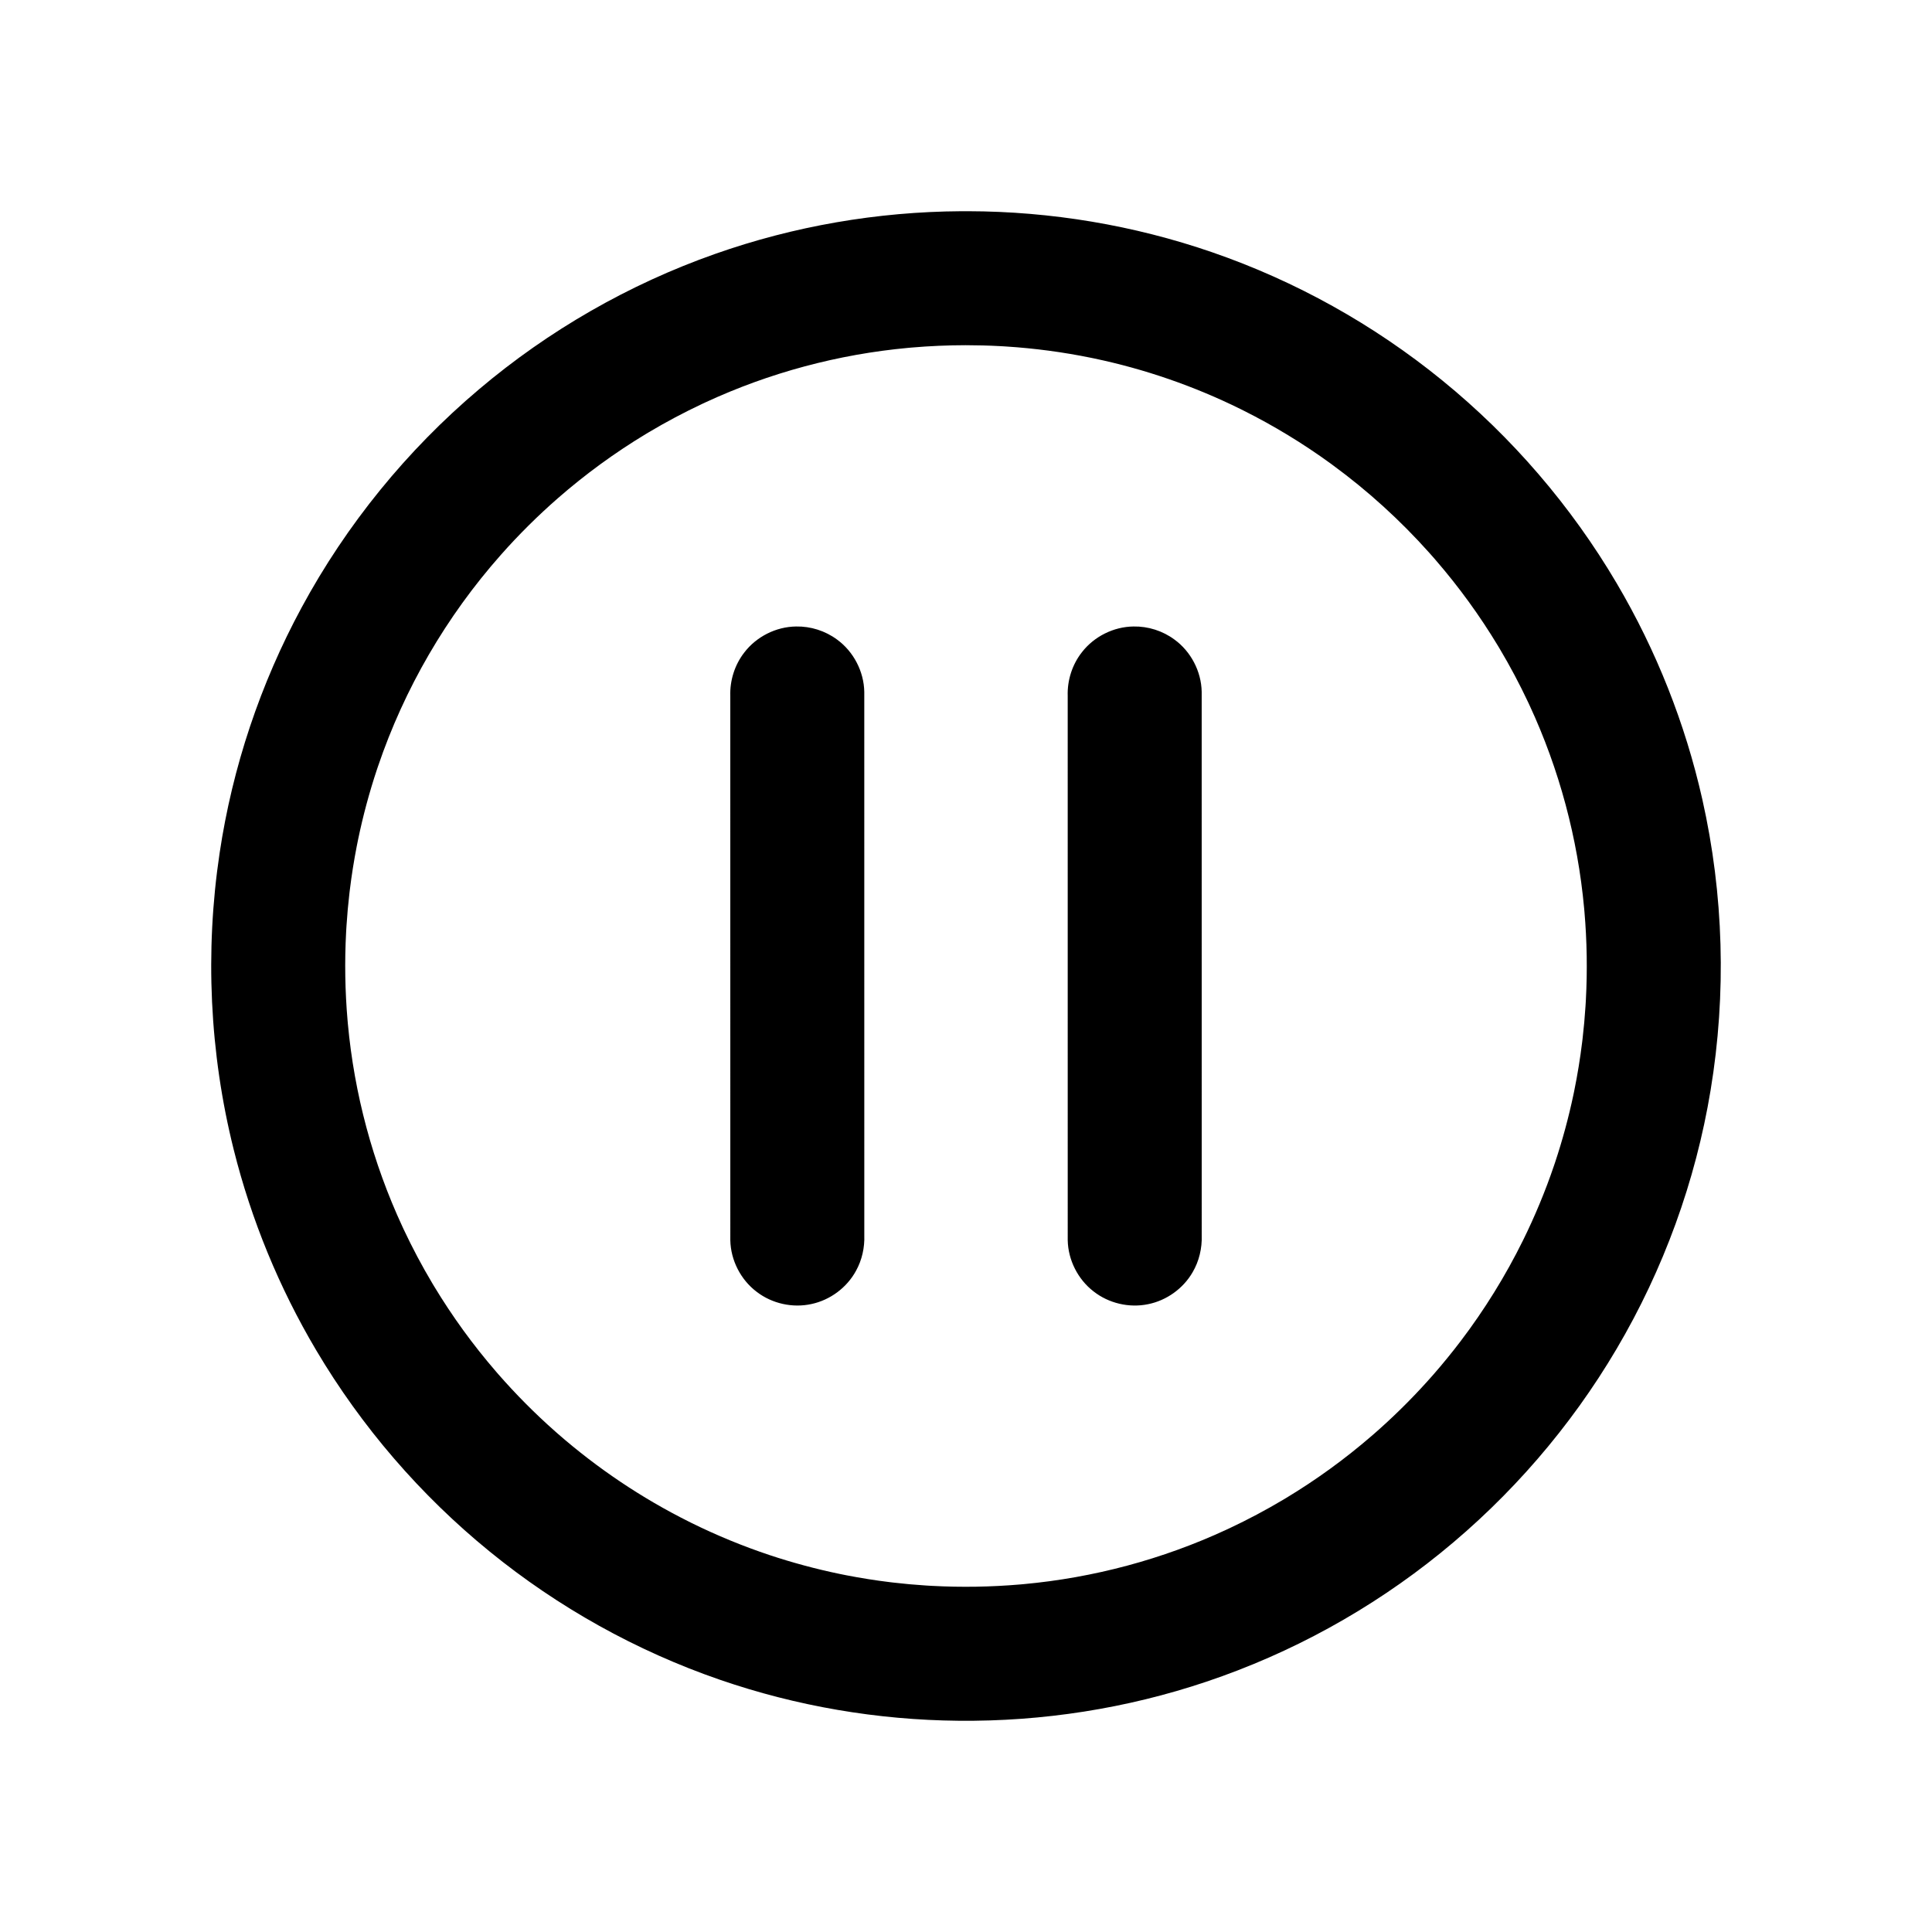
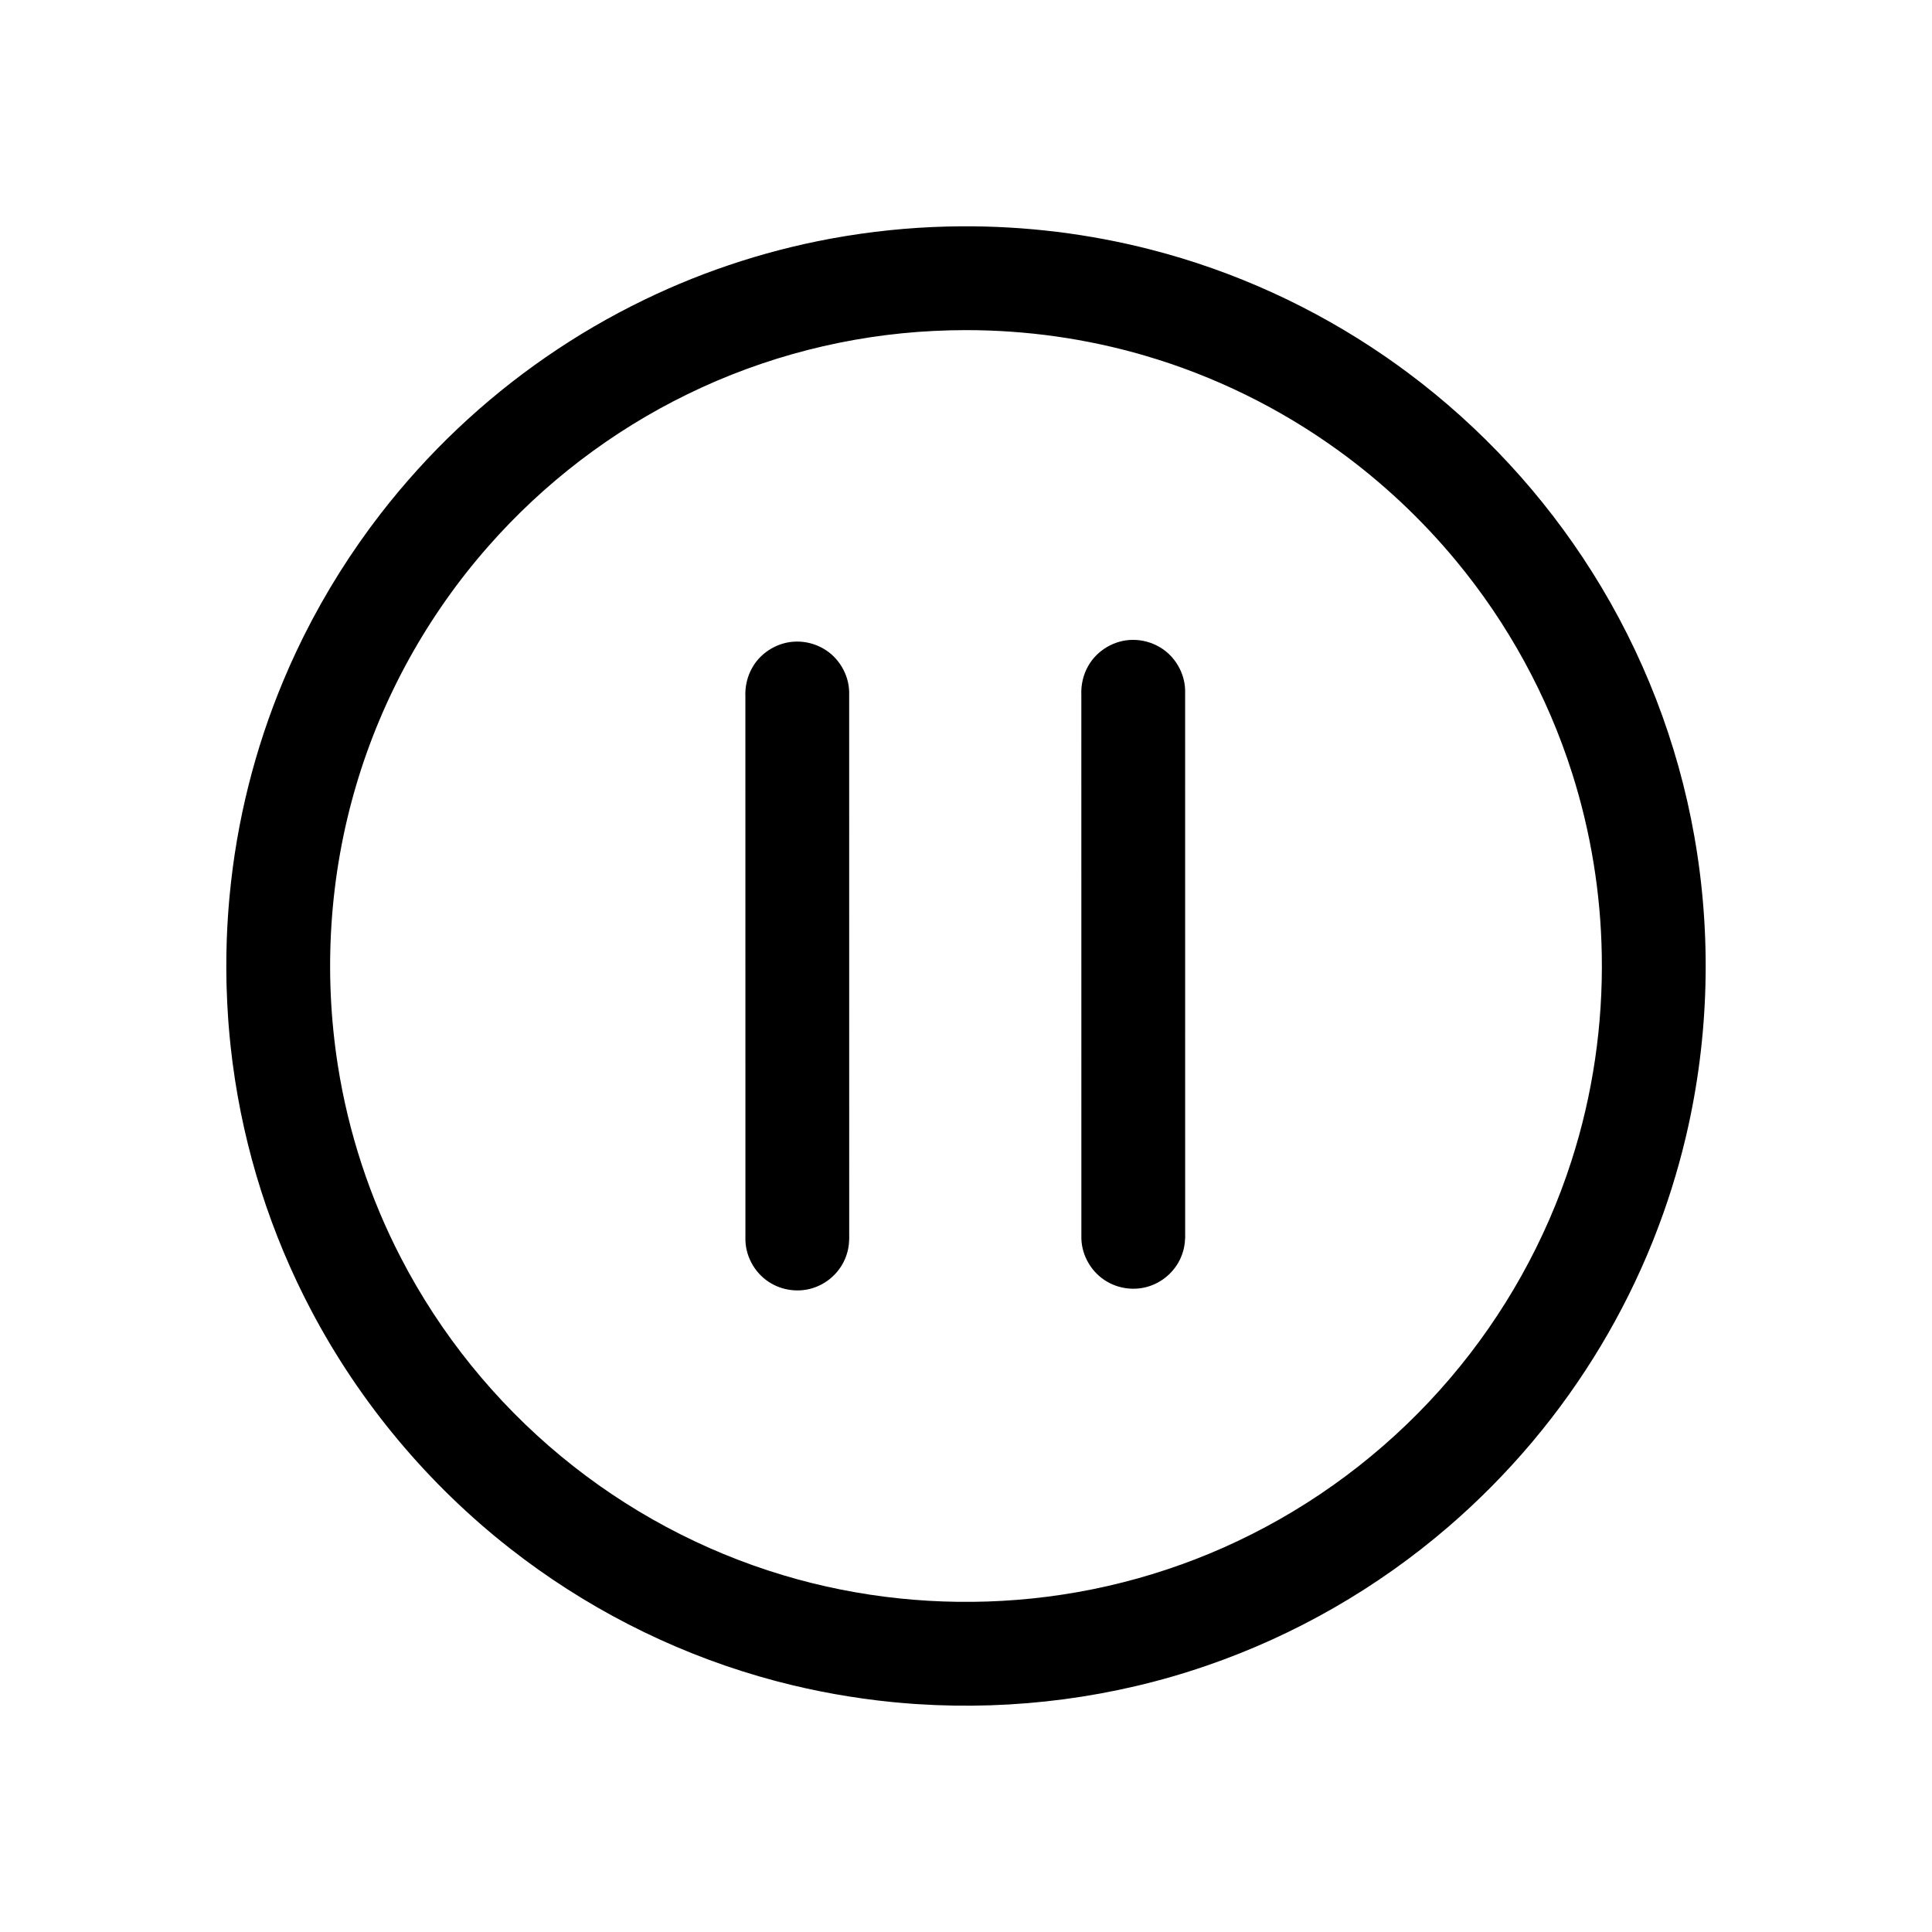
<svg xmlns="http://www.w3.org/2000/svg" t="1779626159130" class="icon" viewBox="0 0 1024 1024" version="1.1" p-id="37995" width="128" height="128" id="svg1">
  <defs id="defs1" />
-   <path id="path1" style="stroke-width:0.86" d="m 509.477,111.951 c -44.358,0.258 -88.681,7.882 -130.517,22.652 -45.618,16.071 -88.242,40.558 -125.153,71.808 -38.13,32.229 -70.191,71.623 -93.924,115.551 -21.882,40.428 -36.683,84.678 -43.476,130.145 -7.833,52.201 -5.352,105.954 7.456,157.171 9.315,37.316 24.098,73.256 43.709,106.341 24.055,40.614 55.347,76.92 91.954,106.718 36.278,29.565 77.774,52.72 122.025,67.964 40.608,14.009 83.496,21.333 126.446,21.734 44.575,0.455 89.237,-6.508 131.494,-20.729 44.894,-15.074 87.04,-38.26 123.85,-68.052 37.279,-30.124 69.112,-66.971 93.455,-108.26 24.883,-42.135 41.911,-88.898 49.862,-137.185 8.449,-51.041 6.974,-103.715 -4.403,-154.188 -9.054,-40.178 -24.412,-78.924 -45.332,-114.4 -24.133,-40.984 -55.635,-77.606 -92.526,-107.623 -36.26,-29.534 -77.729,-52.666 -121.948,-67.901 -41.519,-14.324 -85.42,-21.658 -129.335,-21.75 -1.213,-0.001 -2.425,0.002 -3.638,0.003 z m 2.51,71.018 c 5.986,0.014 11.973,0.156 17.951,0.482 0.386,0.019 1.199,0.068 1.748,0.098 0.564,0.03 0.985,0.063 1.65,0.104 15.13,0.964 30.193,2.977 45.047,6.013 0.306,0.061 1.11,0.23 1.614,0.335 26.798,5.625 52.877,14.649 77.429,26.77 0.193,0.103 1.072,0.537 1.53,0.768 16.138,8.061 31.601,17.467 46.199,28.064 0.182,0.141 0.966,0.71 1.38,1.017 18.545,13.605 35.648,29.168 50.969,46.321 0.15,0.165 0.794,0.898 1.135,1.282 0.444,0.502 0.888,1.004 1.331,1.507 0.127,0.156 0.782,0.908 1.114,1.294 12.222,14.131 23.23,29.311 32.882,45.307 0.161,0.262 0.616,1.03 0.89,1.487 5.512,9.246 10.563,18.766 15.141,28.507 0.123,0.257 0.506,1.089 0.728,1.566 15.718,33.869 25.515,70.46 28.912,107.64 0.052,0.552 0.094,1.075 0.152,1.727 1.339,15.516 1.59,31.126 0.758,46.678 -0.019,0.386 -0.068,1.199 -0.098,1.748 -0.03,0.564 -0.063,0.985 -0.104,1.65 -0.366,5.762 -0.885,11.514 -1.556,17.248 -0.032,0.29 -0.144,1.192 -0.207,1.717 -1.06,8.747 -2.49,17.449 -4.25,26.082 -0.061,0.306 -0.23,1.11 -0.335,1.614 -2.572,12.228 -5.845,24.306 -9.79,36.162 -0.061,0.189 -0.385,1.135 -0.548,1.616 -4.568,13.513 -10.252,27.136 -16.44,39.661 -9.275,18.815 -20.536,36.956 -33.077,53.438 -4.526,5.975 -9.585,12.141 -14.316,17.563 -8.985,10.264 -18.595,19.981 -28.77,29.068 -0.165,0.15 -0.898,0.794 -1.282,1.135 -0.502,0.444 -1.004,0.888 -1.507,1.331 -0.156,0.127 -0.908,0.783 -1.294,1.114 -14.131,12.222 -29.31,23.231 -45.308,32.882 -0.262,0.161 -1.03,0.616 -1.487,0.89 -9.246,5.512 -18.766,10.563 -28.507,15.141 -0.257,0.123 -1.089,0.506 -1.566,0.728 -33.869,15.718 -70.459,25.516 -107.64,28.912 -0.552,0.052 -1.075,0.094 -1.727,0.152 -15.516,1.339 -31.126,1.59 -46.678,0.758 -0.386,-0.019 -1.199,-0.068 -1.748,-0.098 -0.564,-0.03 -0.985,-0.063 -1.65,-0.104 -5.762,-0.367 -11.514,-0.883 -17.248,-1.556 -0.29,-0.032 -1.192,-0.144 -1.717,-0.207 -7.784,-0.944 -15.532,-2.181 -23.229,-3.678 -0.292,-0.063 -1.177,-0.236 -1.697,-0.341 -0.678,-0.137 -1.102,-0.216 -1.686,-0.34 -12.543,-2.579 -25.4,-6.066 -37.253,-10.017 -14.118,-4.714 -27.911,-10.398 -41.261,-16.98 -0.193,-0.103 -1.072,-0.537 -1.53,-0.768 -25.02,-12.495 -48.414,-28.227 -69.472,-46.627 -0.161,-0.138 -0.898,-0.794 -1.282,-1.132 -10.732,-9.473 -20.837,-19.654 -30.259,-30.431 -0.135,-0.164 -0.783,-0.908 -1.116,-1.296 -12.223,-14.131 -23.23,-29.311 -32.882,-45.308 -0.161,-0.262 -0.616,-1.03 -0.89,-1.487 -5.514,-9.245 -10.562,-18.766 -15.141,-28.507 -0.123,-0.257 -0.506,-1.089 -0.728,-1.566 -15.704,-33.839 -25.499,-70.394 -28.903,-107.54 -0.057,-0.592 -0.092,-1.05 -0.152,-1.724 -1.346,-15.551 -1.601,-31.195 -0.767,-46.781 0.019,-0.386 0.068,-1.199 0.098,-1.748 0.03,-0.564 0.063,-0.985 0.104,-1.65 0.367,-5.762 0.883,-11.514 1.556,-17.248 0.032,-0.29 0.144,-1.192 0.207,-1.717 0.944,-7.784 2.181,-15.532 3.678,-23.229 0.063,-0.292 0.236,-1.177 0.341,-1.697 0.137,-0.678 0.216,-1.102 0.34,-1.686 2.607,-12.597 5.953,-25.041 10.016,-37.247 0.061,-0.189 0.385,-1.135 0.548,-1.616 13.972,-41.22 36.289,-79.574 65.149,-112.148 9.37,-10.623 19.804,-20.935 30.25,-30.051 14.503,-12.658 30.11,-24.051 46.594,-33.993 0.262,-0.161 1.03,-0.616 1.487,-0.89 9.245,-5.514 18.766,-10.562 28.507,-15.141 0.257,-0.123 1.089,-0.506 1.566,-0.728 33.838,-15.705 70.394,-25.498 107.54,-28.903 0.592,-0.057 1.05,-0.092 1.724,-0.152 9.587,-0.827 19.207,-1.246 28.83,-1.249 z m -90.033,149.084 c -10.646,0.117 -21.077,5.385 -27.52,13.857 -5.026,6.488 -7.63,14.755 -7.363,22.948 0.004,96.172 -0.009,192.344 0.013,288.516 0.21,10.619 5.538,20.982 14.03,27.356 8.103,6.214 18.966,8.631 28.94,6.436 9.928,-2.099 18.799,-8.686 23.646,-17.607 3.177,-5.719 4.631,-12.325 4.397,-18.849 -0.002,-96.002 0.011,-192.004 -0.011,-288.005 -0.187,-10.829 -5.705,-21.405 -14.476,-27.759 -6.203,-4.589 -13.942,-7.046 -21.656,-6.893 z m 178.832,0 c -10.535,0.117 -20.862,5.275 -27.317,13.597 -5.158,6.529 -7.839,14.913 -7.564,23.22 0.002,96.168 -0.011,192.337 0.011,288.505 0.211,10.473 5.39,20.702 13.687,27.091 8.033,6.323 18.881,8.864 28.89,6.785 9.813,-1.962 18.645,-8.293 23.636,-16.97 3.42,-5.853 5.037,-12.691 4.802,-19.454 -0.004,-96.066 0.009,-192.133 -0.013,-288.2 -0.215,-10.802 -5.724,-21.344 -14.476,-27.681 -6.203,-4.589 -13.943,-7.045 -21.656,-6.893 z" />
+   <path id="path1-8" style="display:inline;stroke-width:0.86" d="m 600.219,339.15 c -9.449,0.063 -18.648,5.441 -23.34,13.645 -2.754,4.708 -4.002,10.227 -3.746,15.662 5.5e-4,96.033 -0.01,192.067 0.019,288.1 0.27,9.29 5.653,18.233 13.739,22.817 7.225,4.187 16.387,4.878 24.112,1.658 7.359,-2.987 13.324,-9.267 15.755,-16.848 1.212,-3.59 1.542,-7.408 1.4,-11.177 -0.002,-95.754 0.007,-191.508 -0.018,-287.261 -0.226,-9.185 -5.46,-18.054 -13.383,-22.706 -4.366,-2.599 -9.456,-3.971 -14.538,-3.891 z" />
+   <path id="path1" style="stroke-width:0.86" d="m 509.562,119.951 c -20.408,0.119 -40.805,1.831 -60.949,5.1 -0.22,0.034 -1.182,0.198 -1.689,0.283 -36.548,6.086 -72.213,17.436 -105.552,33.6 -36.198,17.523 -69.666,40.661 -98.859,68.322 -14.624,13.816 -28.465,29.165 -40.597,44.821 -15.698,20.255 -29.406,42.047 -40.863,64.969 -0.1,0.215 -0.53,1.076 -0.757,1.54 -2.249,4.531 -4.387,9.116 -6.46,13.729 -0.094,0.226 -0.483,1.098 -0.69,1.573 -15.871,35.94 -26.248,74.296 -30.663,113.336 -0.298,2.585 -0.558,5.175 -0.807,7.765 -0.035,0.351 -0.108,1.196 -0.158,1.736 -0.597,6.667 -1.019,13.35 -1.281,20.039 -0.008,0.353 -0.041,1.2 -0.059,1.742 -0.071,1.99 -0.13,4.221 -0.166,6.327 -0.01,0.643 -0.027,1.384 -0.03,1.879 -0.065,4.766 -0.038,9.534 0.066,14.3 0.013,0.379 0.031,1.2 0.046,1.749 0.158,5.884 0.451,11.763 0.868,17.634 0.033,0.403 0.09,1.197 0.132,1.75 0.045,0.632 0.076,1.018 0.134,1.711 0.074,0.939 0.133,1.6 0.214,2.521 0.085,0.985 0.148,1.72 0.243,2.72 0.063,0.696 0.098,1.044 0.166,1.709 0.077,0.757 0.145,1.472 0.213,2.119 0.065,0.601 0.154,1.482 0.203,1.913 0.266,2.425 0.55,4.849 0.857,7.27 0.062,0.441 0.165,1.257 0.242,1.841 6.015,45.706 20.265,90.305 41.824,131.051 25.708,48.662 61.802,91.786 105.127,125.718 39.096,30.664 84.062,53.841 131.778,67.721 2.826,0.827 5.665,1.61 8.509,2.376 0.258,0.063 1.161,0.303 1.667,0.434 19.803,5.198 40.019,8.808 60.389,10.857 0.242,0.018 1.194,0.113 1.71,0.161 3.527,0.344 6.635,0.586 10.087,0.838 0.244,0.019 1.197,0.078 1.714,0.112 51.761,3.384 104.21,-3.448 153.269,-20.346 46.866,-16.084 90.587,-41.225 128.126,-73.559 15.887,-13.66 30.663,-28.607 44.188,-44.609 0.135,-0.171 0.768,-0.921 1.095,-1.315 26.279,-31.375 47.601,-66.895 62.899,-104.856 0.074,-0.202 0.441,-1.115 0.628,-1.591 7.001,-17.566 12.709,-35.646 17.087,-54.042 0.049,-0.198 0.271,-1.167 0.386,-1.664 12.031,-51.716 13.424,-105.87 4.156,-158.148 -8.736,-49.509 -27.235,-97.261 -54.059,-139.777 -25.721,-40.844 -59.035,-76.883 -97.729,-105.738 -3.601,-2.682 -7.246,-5.305 -10.933,-7.867 -0.201,-0.142 -0.989,-0.679 -1.416,-0.973 -37.605,-25.866 -79.756,-45.127 -123.976,-56.457 -32.728,-8.408 -66.542,-12.537 -100.331,-12.321 z m 2.432,55.018 c 31.947,0.001 63.903,4.483 94.571,13.451 36.875,10.741 71.845,27.93 102.944,50.462 23.059,16.714 44.002,36.344 62.169,58.276 27.506,33.177 48.593,71.671 61.611,112.76 9.861,31.04 15.134,63.52 15.684,96.082 0.665,37.012 -4.735,74.14 -16.095,109.379 -13.545,42.115 -35.56,81.468 -64.271,115.119 -29.138,34.208 -65.146,62.551 -105.301,82.732 -38.628,19.485 -81.079,31.327 -124.207,34.721 -41.629,3.316 -83.885,-1.025 -123.896,-13.031 C 372.175,822.068 331.824,800.402 297.249,771.756 262.377,742.91 233.355,707.01 212.559,666.81 196.025,634.953 184.699,600.412 179.108,564.96 c -7.783,-49.416 -4.586,-100.57 9.614,-148.554 13.772,-46.749 37.947,-90.376 70.164,-126.935 29.404,-33.449 65.471,-61.028 105.512,-80.538 40.646,-19.884 85.374,-31.334 130.565,-33.531 5.672,-0.289 11.352,-0.422 17.031,-0.434 z m -89.838,165.082 c -9.436,0.063 -18.62,5.427 -23.319,13.61 -2.768,4.715 -4.019,10.249 -3.767,15.697 0.002,96.022 -0.007,192.045 0.02,288.067 0.254,9.278 5.617,18.217 13.679,22.816 7.4,4.32 16.857,4.947 24.708,1.463 7.268,-3.12 13.08,-9.491 15.366,-17.081 1.102,-3.454 1.383,-7.105 1.252,-10.712 4e-5,-95.762 0.009,-191.525 -0.018,-287.287 -0.235,-9.332 -5.649,-18.33 -13.781,-22.914 -4.277,-2.45 -9.21,-3.737 -14.14,-3.66 z m 178.787,0.002 c -0.315,0.003 0.188,-0.005 0,0 z m 1.201,0.002 c -0.236,-9.6e-4 -0.225,-0.008 0,0 z m 0.549,0.019 c -0.234,-0.008 -0.228,-0.013 0,0 z m 0.551,0.031 c -0.18,-0.008 -0.438,-0.031 0,0 z m -3.895,0.01 c -0.301,0.02 0.427,-0.033 0,0 z m -0.701,0.06 c -0.398,0.037 0.337,-0.036 0,0 z m 5.797,0.035 c -0.367,-0.031 -0.488,-0.055 0,0 z m 1.102,0.146 c -0.339,-0.042 -0.488,-0.077 0,0 z m -8.432,0.016 c -0.378,0.056 0.411,-0.068 0,0 z m -0.717,0.123 c -0.396,0.072 0.355,-0.069 0,0 z m 10.248,0.053 c -0.36,-0.059 -0.423,-0.083 0,0 z m 1.1,0.238 c -0.341,-0.072 -0.452,-0.109 0,0 z m 1.092,0.281 c -0.378,-0.097 -0.441,-0.124 0,0 z m 1.072,0.324 c -0.351,-0.104 -0.451,-0.148 0,0 z m -17.234,0.082 c -0.295,0.097 0.394,-0.136 0,0 z m 18.291,0.285 c -0.347,-0.122 -0.417,-0.154 0,0 z m 1.053,0.412 c -0.354,-0.138 -0.447,-0.186 0,0 z m 1.016,0.449 c -0.308,-0.135 -0.38,-0.178 0,0 z m -23.203,-0.006 c -0.267,0.121 0.361,-0.171 0,0 z m -0.676,0.324 c -0.35,0.17 0.39,-0.199 0,0 z m 24.9,0.18 c -0.309,-0.151 -0.459,-0.238 0,0 z m 0.973,0.527 c -0.263,-0.139 -0.337,-0.191 0,0 z m -28.523,0.799 c -0.321,0.202 0.306,-0.201 0,0 z m 30.346,0.34 c -0.207,-0.14 -0.166,-0.116 0,0 z m -30.984,0.084 c -0.299,0.2 0.281,-0.195 0,0 z m -1.232,0.889 c -0.319,0.239 0.261,-0.205 0,0 z m 33.82,0.197 c -0.185,-0.138 -0.217,-0.172 0,0 z m 0.609,0.488 c -0.205,-0.161 -0.308,-0.257 0,0 z m -35.666,0.322 c -0.138,0.112 0.302,-0.265 0,0 z m 36.242,0.172 c -0.186,-0.158 -0.252,-0.224 0,0 z m -36.793,0.312 c -0.26,0.231 0.329,-0.304 0,0 z m -1.057,1.018 c -0.291,0.29 0.211,-0.219 0,0 z m 39.529,0.285 c -0.163,-0.16 -0.254,-0.263 0,0 z m -40.064,0.275 c -0.258,0.274 0.241,-0.263 0,0 z m 40.594,0.299 c -0.185,-0.199 -0.245,-0.276 0,0 z m -41.098,0.26 c -0.259,0.292 0.231,-0.266 0,0 z m 42.584,1.547 c -0.143,-0.183 -0.167,-0.223 0,0 z m 0.459,0.627 c -0.143,-0.192 -0.18,-0.256 0,0 z m 0.871,1.303 c -0.12,-0.186 -0.171,-0.276 0,0 z m -47.242,1.227 c -0.181,0.319 0.186,-0.336 0,0 z m -0.838,1.629 c -0.1,0.206 0.163,-0.35 0,0 z m 49.939,0.613 c -0.097,-0.207 -0.126,-0.285 0,0 z m -50.174,-0.105 c -0.139,0.304 0.108,-0.245 0,0 z m 50.492,0.838 c -0.1,-0.223 -0.107,-0.265 0,0 z m -51.197,0.885 c -0.095,0.245 0.136,-0.373 0,0 z m 51.762,0.588 c -0.081,-0.212 -0.133,-0.367 0,0 z m -51.941,-0.09 c -0.111,0.31 0.051,-0.153 0,0 z m -0.385,1.182 c -0.104,0.335 0.087,-0.298 0,0 z m 52.801,0.396 c -0.072,-0.231 -0.077,-0.272 0,0 z m 0.203,0.746 c -0.062,-0.224 -0.071,-0.278 0,0 z m 0.184,0.76 c -0.058,-0.228 -0.063,-0.282 0,0 z m -53.787,0.443 c -0.075,0.346 0.059,-0.289 0,0 z m -0.113,0.58 c -0.062,0.317 0.029,-0.17 0,0 z m 54.203,0.512 c -0.041,-0.204 -0.067,-0.389 0,0 z m -54.311,0.1 c -0.057,0.326 0.03,-0.199 0,0 z m 54.426,0.668 c -0.037,-0.237 -0.038,-0.284 0,0 z m 0.094,0.77 c -0.03,-0.246 -0.041,-0.394 0,0 z m 0.068,0.758 c -0.021,-0.236 -0.026,-0.365 0,0 z m -54.883,0.24 c -0.026,0.292 0.025,-0.356 0,0 z m 54.953,1.303 c -0.009,-0.28 -0.002,-0.401 0,0 z m -55.02,-0.09 c -0.012,0.296 0.01,-0.345 0,0 z m -0.014,0.592 c -0.005,0.312 0.002,-0.334 0,0 z m 0,0.59 c 0.002,0.331 -0.005,-0.306 0,0 z m 55.066,288.232 c -0.007,-0.21 -9.4e-4,-0.456 0,0 z m -0.021,1.012 c 0.005,-0.308 0.017,-0.39 0,0 z m -55.016,-0.021 c 0.005,0.492 -0.01,-0.383 0,0 z m 0.025,0.768 c 0.014,0.31 -0.025,-0.448 0,0 z m 54.936,0.238 c 0.015,-0.266 0.031,-0.403 0,0 z m -54.889,0.453 c 0.025,0.369 -0.025,-0.272 0,0 z m 54.801,0.539 c 0.025,-0.306 0.042,-0.38 0,0 z m -54.732,0.223 c 0.043,0.414 -0.043,-0.383 0,0 z m 54.609,0.77 c 0.035,-0.305 0.056,-0.378 0,0 z m -54.404,0.719 c 0.06,0.382 -0.057,-0.328 0,0 z m 54.248,0.264 c 0.045,-0.3 0.069,-0.378 0,0 z m -54.109,0.5 c 0.064,0.349 -0.087,-0.427 0,0 z m 53.92,0.475 c 0.056,-0.287 0.066,-0.32 0,0 z m -0.225,0.969 c 0.073,-0.321 0.093,-0.37 0,0 z m -53.158,0.787 c 0.06,0.221 -0.119,-0.404 0,0 z m 52.902,0.166 c 0.077,-0.298 0.109,-0.371 0,0 z m -52.711,0.473 c 0.257,0.824 -0.097,-0.298 0,0 z m 52.422,0.473 c 0.1,-0.324 0.119,-0.365 0,0 z m -52.164,0.309 c 0.116,0.349 -0.137,-0.387 0,0 z m 51.844,0.615 c 0.092,-0.269 0.143,-0.383 0,0 z m -51.586,0.1 c 0.124,0.344 -0.15,-0.387 0,0 z m 51.232,0.818 c 0.099,-0.26 0.153,-0.37 0,0 z m -50.967,-0.137 c 0.141,0.353 -0.124,-0.298 0,0 z m 50.578,1.051 c 0.126,-0.301 0.141,-0.317 0,0 z m -49.945,0.389 c 0.132,0.287 -0.181,-0.377 0,0 z m 49.529,0.488 c 0.13,-0.273 0.185,-0.371 0,0 z m -0.447,0.865 c 0.16,-0.315 0.187,-0.341 0,0 z m -48.041,0.637 c 0.183,0.325 -0.158,-0.269 0,0 z m 47.562,0.207 c 0.104,-0.191 0.14,-0.236 0,0 z m -0.371,0.617 c 0.099,-0.17 0.173,-0.282 0,0 z m -45.949,1.145 c 0.182,0.271 -0.24,-0.343 0,0 z m 0.412,0.582 c 0.228,0.317 -0.18,-0.243 0,0 z m 0.465,0.617 c 0.224,0.295 -0.212,-0.27 0,0 z m 0.48,0.604 c 0.233,0.289 -0.25,-0.301 0,0 z m 42.027,0.525 c 0.121,-0.146 0.241,-0.279 0,0 z m -41.537,0.055 c 0.262,0.307 -0.271,-0.307 0,0 z m 41.055,0.482 c 0.136,-0.157 0.186,-0.199 0,0 z m -40.547,0.088 c 0.248,0.276 -0.276,-0.296 0,0 z m 0.531,0.564 c 0.191,0.201 -0.292,-0.296 0,0 z m 39.008,0.389 c 0.186,-0.19 0.195,-0.188 0,0 z m -38.541,0.078 c 0.533,0.528 -0.207,-0.197 0,0 z m 38.01,0.43 c 0.191,-0.186 0.242,-0.227 0,0 z m -37.385,0.162 c 0.116,0.11 -0.305,-0.275 0,0 z m 36.854,0.314 c 0.174,-0.156 0.19,-0.165 0,0 z m -0.564,0.488 c 0.168,-0.147 0.211,-0.174 0,0 z m -35.191,0.148 c 0.302,0.251 -0.332,-0.267 0,0 z m 34.059,0.748 c 0.202,-0.157 0.218,-0.162 0,0 z m -32.791,0.238 c 0.161,0.122 -0.352,-0.256 0,0 z m 32.197,0.197 c 0.152,-0.114 0.321,-0.23 0,0 z m -1.217,0.818 c 0.136,-0.093 0.34,-0.216 0,0 z m -1.24,0.746 c 0.216,-0.13 0.257,-0.142 0,0 z m -1.277,0.678 c 0.154,-0.084 0.271,-0.133 0,0 z m -24.109,0.164 c 0.324,0.159 -0.276,-0.128 0,0 z m 0.67,0.309 c 0.358,0.163 -0.311,-0.134 0,0 z m 0.682,0.291 c 0.332,0.139 -0.294,-0.119 0,0 z m 20.75,0.145 c 0.221,-0.095 0.263,-0.104 0,0 z m -0.652,0.252 c 0.15,-0.06 0.358,-0.133 0,0 z m -0.688,0.246 c 0.182,-0.069 0.346,-0.12 0,0 z m -16.584,0.346 c 0.324,0.096 -0.363,-0.103 0,0 z m 15.205,0.086 c 0.166,-0.054 0.357,-0.101 0,0 z m -14.484,0.113 c 0.344,0.094 -0.386,-0.098 0,0 z m 13.781,0.076 c 0.237,-0.067 0.278,-0.068 0,0 z m -13.084,0.098 c 0.352,0.086 -0.288,-0.065 0,0 z m 0.721,0.16 c 0.37,0.08 -0.273,-0.055 0,0 z m 10.969,0.055 c 0.215,-0.049 0.208,-0.041 0,0 z m -10.176,0.098 c 0.2,0.04 -0.399,-0.068 0,0 z m 9.402,0.049 c 0.237,-0.044 0.352,-0.059 0,0 z m -8.682,0.07 c 0.252,0.042 -0.4,-0.057 0,0 z m 7.963,0.045 c 0.181,-0.031 0.415,-0.062 0,0 z m -7.273,0.051 c 0.359,0.049 -0.265,-0.031 0,0 z m 5.814,0.117 c 0.229,-0.025 0.288,-0.025 0,0 z m -0.725,0.053 c 0.21,-0.016 0.27,-0.015 0,0 z m -2.869,0.019 c 0.368,0.02 -0.305,-0.01 0,0 z m 0.754,0.023 c 0.365,0.01 -0.344,-0.003 0,0 z" />
</svg>
